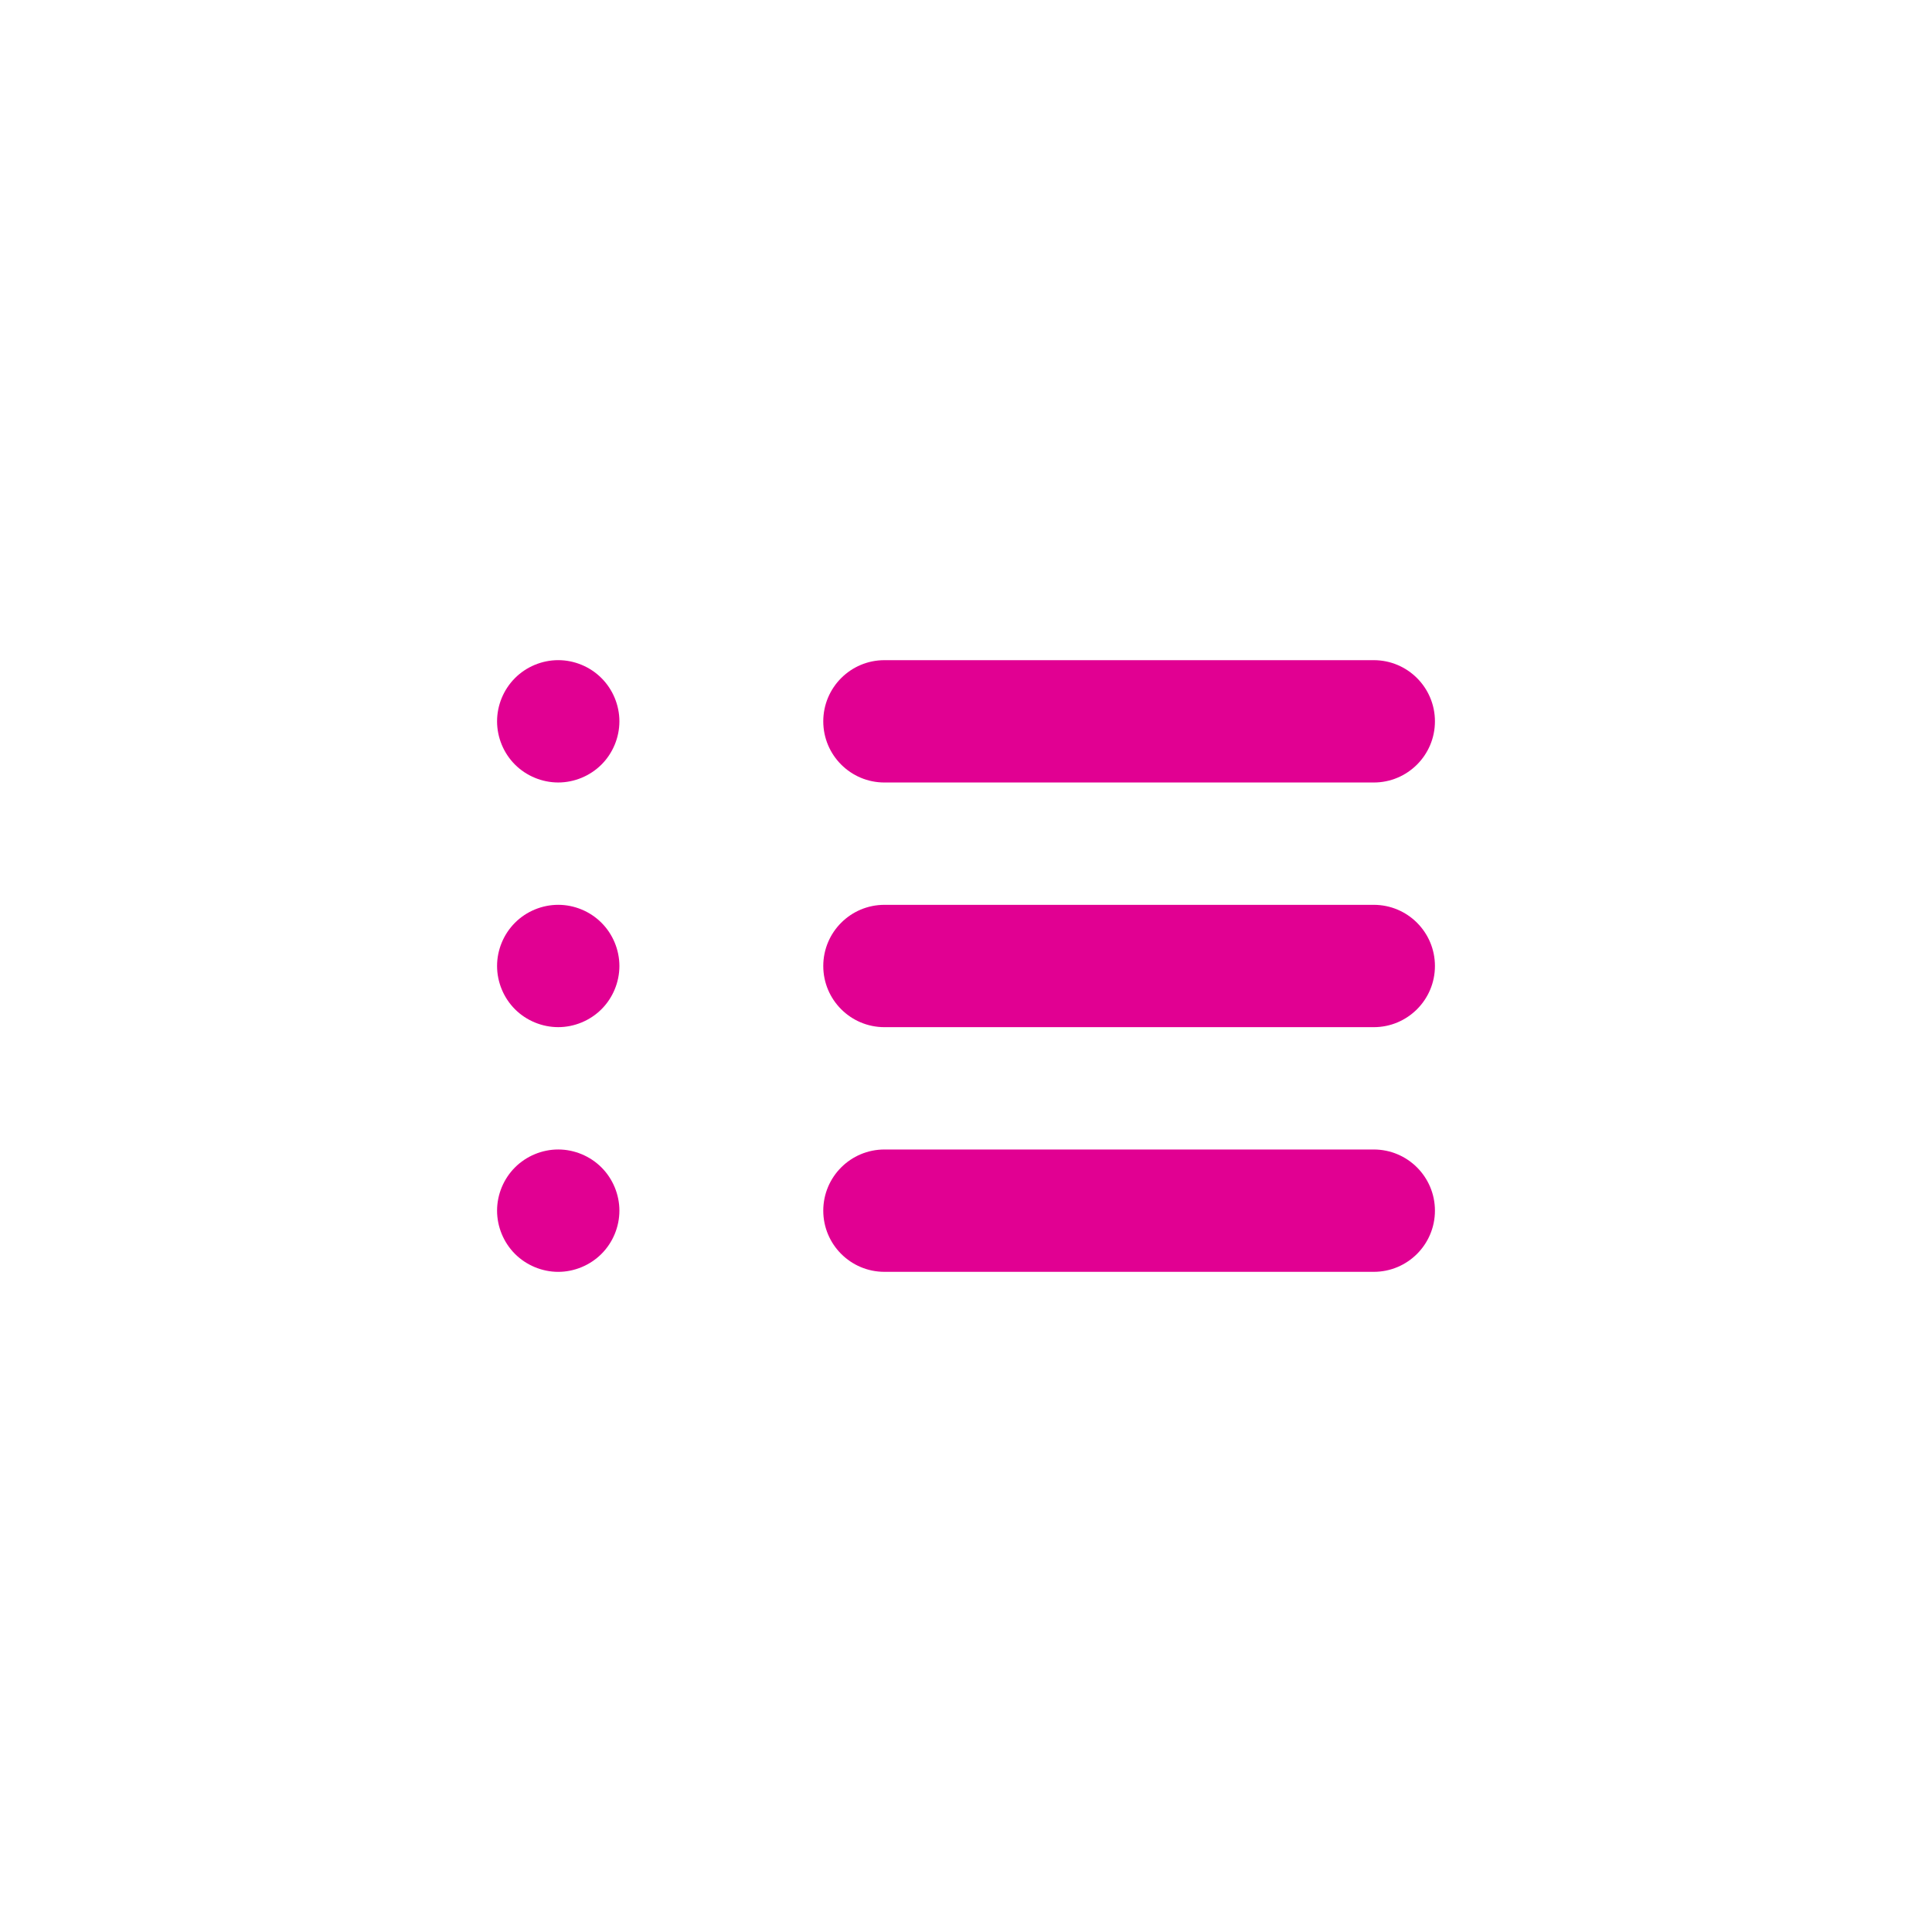
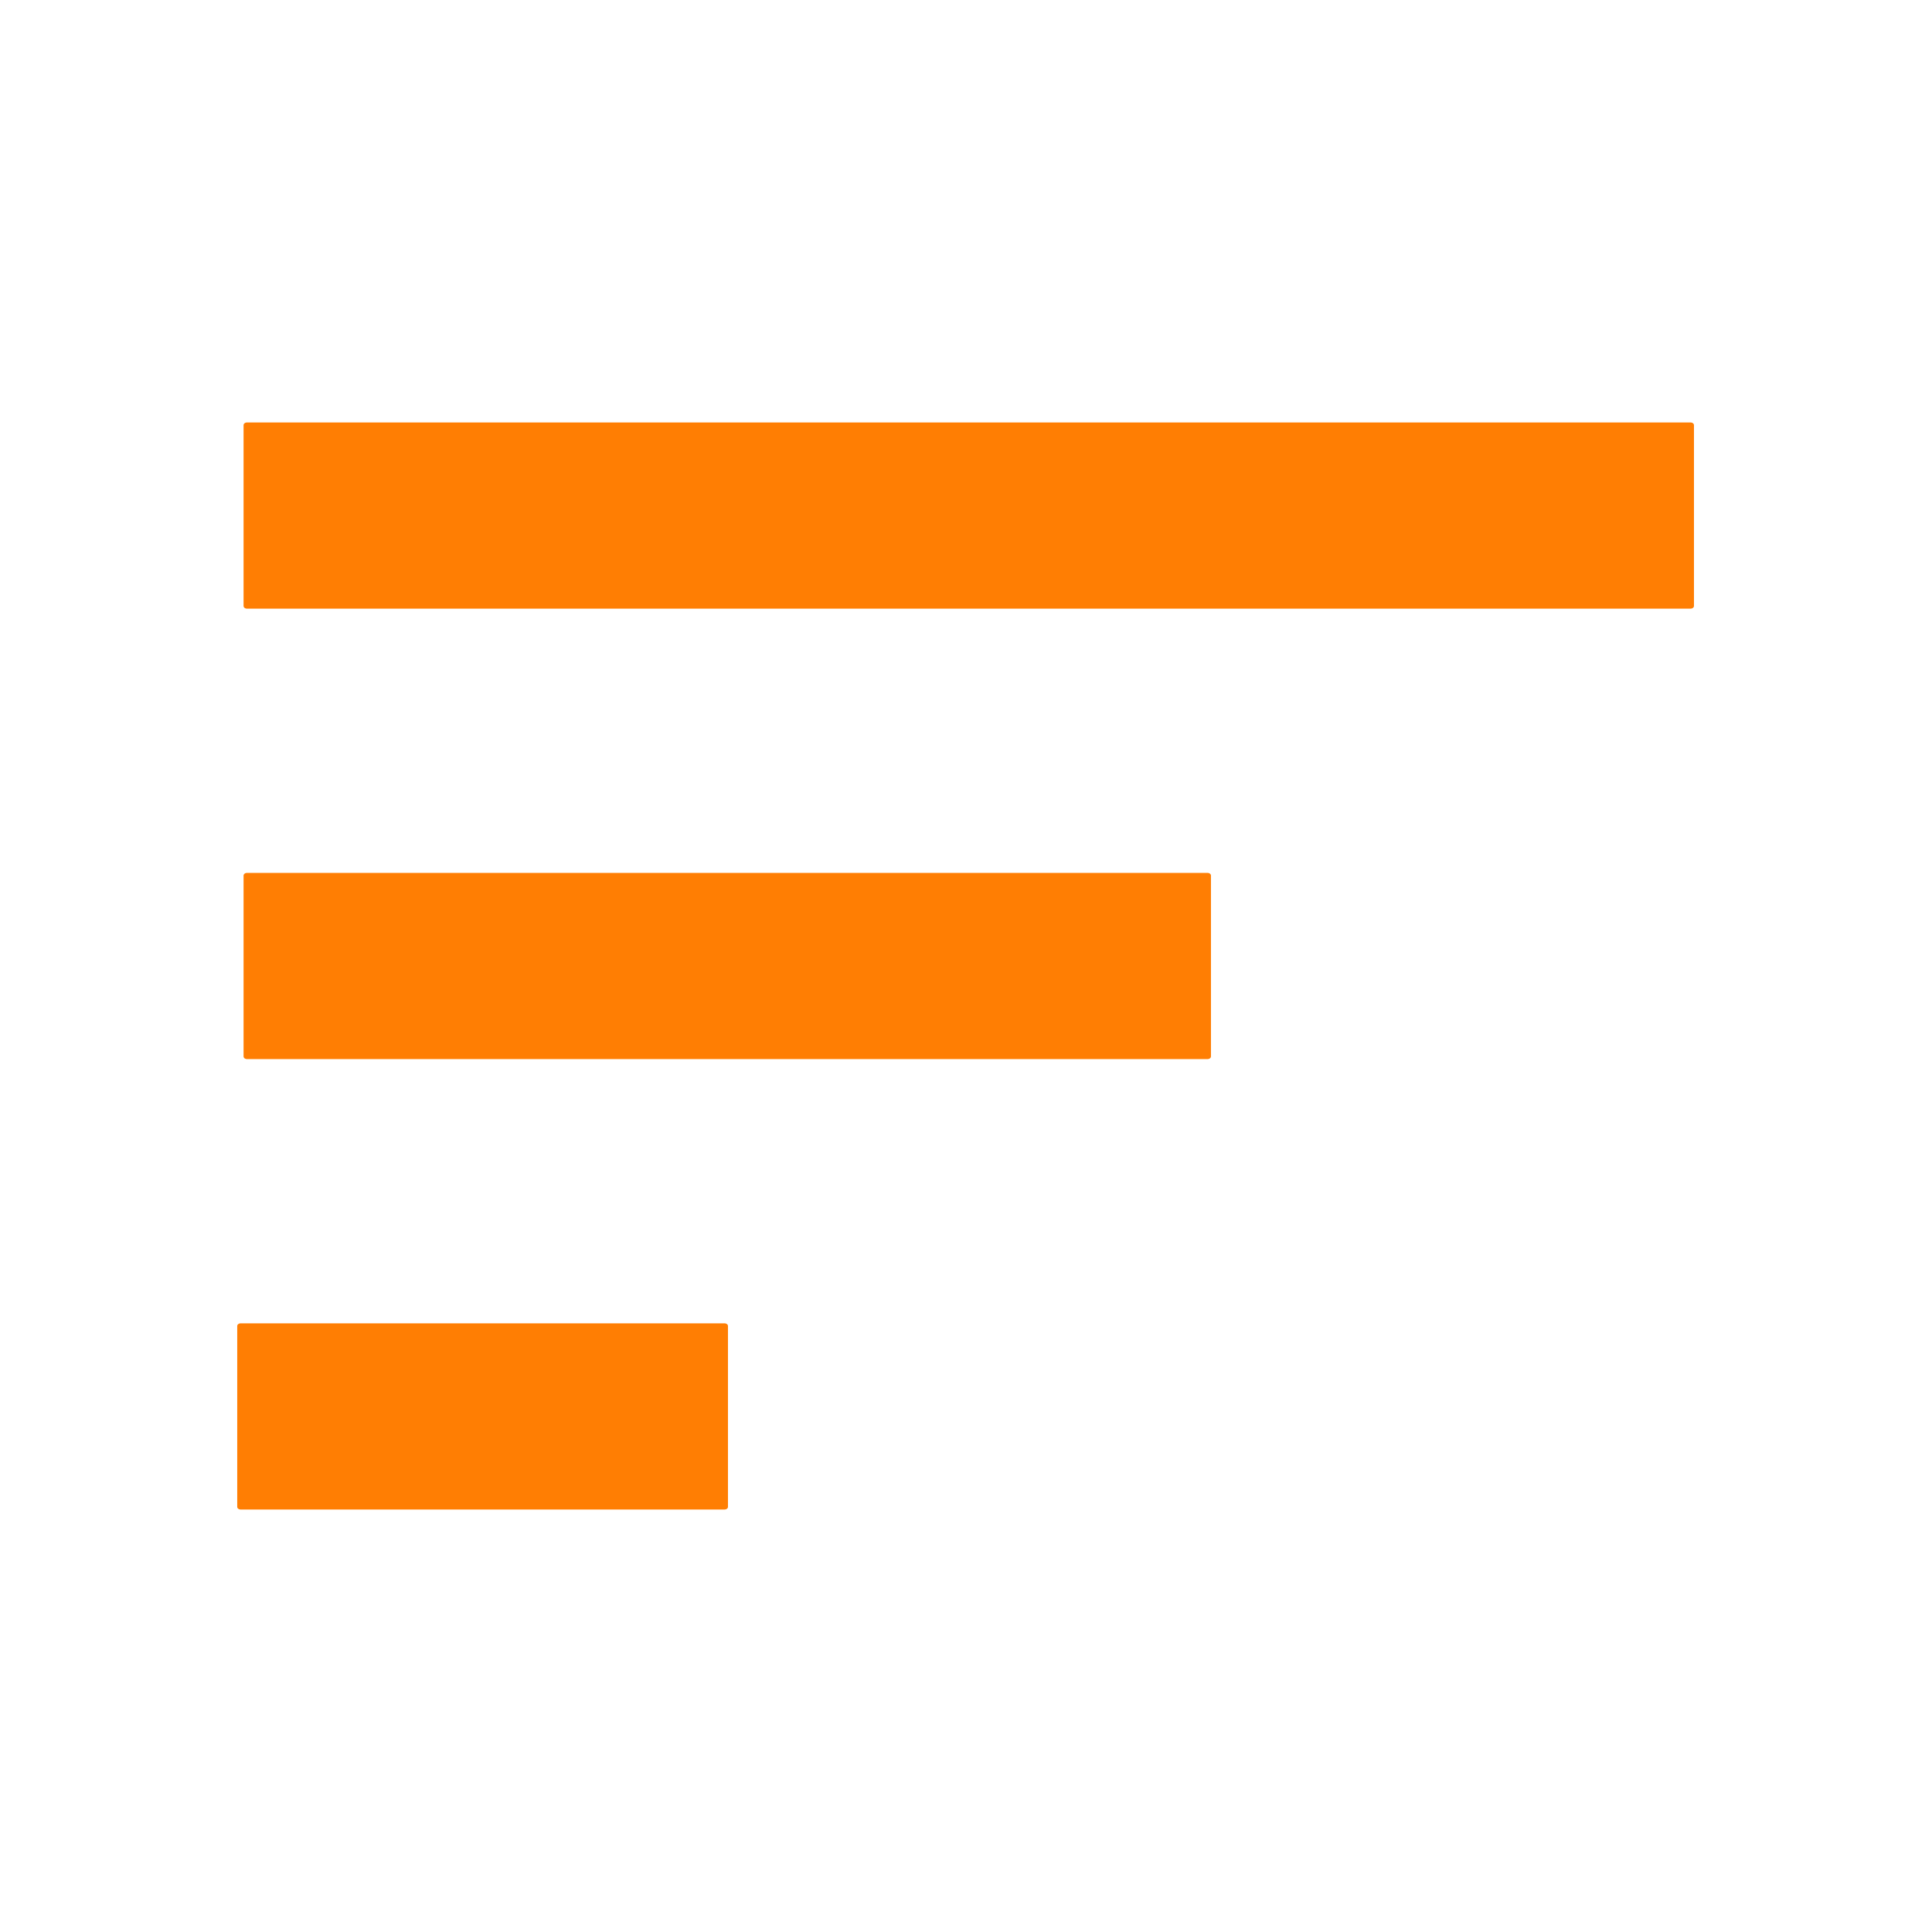
- <svg xmlns="http://www.w3.org/2000/svg" height="64px" width="64px" version="1.1" id="Layer_1" viewBox="-271.36 -271.36 1054.72 1054.72" xml:space="preserve" fill="#000000">
+ <svg xmlns="http://www.w3.org/2000/svg" fill="#FF7E03" viewBox="0 0 64 64" version="1.1" xml:space="preserve" style="fill-rule:evenodd;clip-rule:evenodd;stroke-linejoin:round;stroke-miterlimit:2;" stroke="#FF7E03">
  <g id="SVGRepo_bgCarrier" stroke-width="0" />
  <g id="SVGRepo_tracerCarrier" stroke-linecap="round" stroke-linejoin="round" />
  <g id="SVGRepo_iconCarrier">
-     <g>
-       <path style="fill:rgb(225,0,146);" d="M478.608,89.039H211.473c-18.439,0-33.392,14.951-33.392,33.392s14.953,33.392,33.392,33.392 h267.135c18.443,0,33.392-14.951,33.392-33.392S497.052,89.039,478.608,89.039z" />
-       <path style="fill:rgb(225,0,146);" d="M478.608,222.607H211.473c-18.439,0-33.392,14.951-33.392,33.392s14.953,33.392,33.392,33.392 h267.135c18.443,0,33.392-14.951,33.392-33.392S497.052,222.607,478.608,222.607z" />
-       <path style="fill:rgb(225,0,146);" d="M478.608,356.175H211.473c-18.439,0-33.392,14.951-33.392,33.392s14.953,33.392,33.392,33.392 h267.135c18.443,0,33.392-14.951,33.392-33.392S497.052,356.175,478.608,356.175z" />
-       <path style="fill:rgb(225,0,146);" d="M56.989,413.175c6.235-6.209,9.795-14.824,9.795-23.617c0-8.771-3.562-17.388-9.795-23.599 c-6.209-6.211-14.826-9.793-23.597-9.793c-8.791,0-17.408,3.582-23.617,9.793C3.562,372.172,0,380.764,0,389.558 c0,8.793,3.562,17.408,9.775,23.617c6.209,6.211,14.826,9.795,23.617,9.795C42.161,422.972,50.778,419.388,56.989,413.175z" />
-       <path style="fill:rgb(225,0,146);" d="M33.392,289.382c8.769,0,17.386-3.564,23.597-9.775c6.235-6.209,9.795-14.824,9.795-23.617 c0-8.771-3.562-17.388-9.795-23.599c-6.209-6.233-14.826-9.793-23.597-9.793c-8.791,0-17.408,3.562-23.617,9.793 C3.562,238.604,0,247.197,0,255.99s3.562,17.408,9.775,23.617C15.984,285.82,24.601,289.382,33.392,289.382z" />
-       <path style="fill:rgb(225,0,146);" d="M33.392,155.814c8.769,0,17.386-3.564,23.597-9.775c6.233-6.209,9.795-14.824,9.795-23.617 c0-8.771-3.562-17.388-9.795-23.599c-6.209-6.233-14.826-9.793-23.597-9.793c-8.791,0-17.408,3.562-23.617,9.793 C3.562,105.036,0,113.629,0,122.422c0,8.815,3.562,17.408,9.775,23.617C15.984,152.253,24.601,155.814,33.392,155.814z" />
+     <g transform="matrix(1,0,0,1,-1088,-192)">
+       <rect id="Icons" x="0" y="0" width="1280" height="800" style="fill:none;" />
+       <g id="Icons1">
+         <g id="Strike"> </g>
+         <g id="H1"> </g>
+         <g id="H2"> </g>
+         <g id="H3"> </g>
+         <g id="list-ul"> </g>
+         <g id="hamburger-1"> </g>
+         <g id="hamburger-2" transform="matrix(1.50868,0,0,1.01217,70.647,191.772)">
+           <g transform="matrix(0.149202,0,0,0.173437,664.206,42.142)">
+             <rect x="103.288" y="8.535" width="71.218" height="34.133" style="fill-rule:nonzero;" />
+           </g>
+           <g transform="matrix(0.149202,0,0,0.173437,664.345,27.4)">
+             <rect x="103.288" y="8.535" width="141.366" height="34.133" style="fill-rule:nonzero;" />
+           </g>
+           <g transform="matrix(0.149202,0,0,0.173437,664.345,12.658)">
+             <rect x="103.288" y="8.535" width="212.447" height="34.133" style="fill-rule:nonzero;" />
+           </g>
+         </g>
+         <g id="list-ol"> </g>
+         <g id="list-task"> </g>
+         <g id="trash"> </g>
+         <g id="vertical-menu"> </g>
+         <g id="horizontal-menu"> </g>
+         <g id="sidebar-2"> </g>
+         <g id="Pen"> </g>
+         <g id="Pen1"> </g>
+         <g id="clock"> </g>
+         <g id="external-link"> </g>
+         <g id="hr"> </g>
+         <g id="info"> </g>
+         <g id="warning"> </g>
+         <g id="plus-circle"> </g>
+         <g id="minus-circle"> </g>
+         <g id="vue"> </g>
+         <g id="cog"> </g>
+         <g id="logo"> </g>
+         <g id="radio-check"> </g>
+         <g id="eye-slash"> </g>
+         <g id="eye"> </g>
+         <g id="toggle-off"> </g>
+         <g id="shredder"> </g>
+         <g id="spinner--loading--dots-"> </g>
+         <g id="react"> </g>
+         <g id="check-selected"> </g>
+         <g id="turn-off"> </g>
+         <g id="code-block"> </g>
+         <g id="user"> </g>
+         <g id="coffee-bean"> </g>
+         <g transform="matrix(0.638317,0.368532,-0.368532,0.638317,785.021,-208.975)">
+           <g id="coffee-beans">
+             <g id="coffee-bean1"> </g>
+           </g>
+         </g>
+         <g id="coffee-bean-filled"> </g>
+         <g transform="matrix(0.638317,0.368532,-0.368532,0.638317,913.062,-208.975)">
+           <g id="coffee-beans-filled">
+             <g id="coffee-bean2"> </g>
+           </g>
+         </g>
+         <g id="clipboard"> </g>
+         <g transform="matrix(1,0,0,1,128.011,1.35415)">
+           <g id="clipboard-paste"> </g>
+         </g>
+         <g id="clipboard-copy"> </g>
+         <g id="Layer1"> </g>
+       </g>
    </g>
  </g>
</svg>
